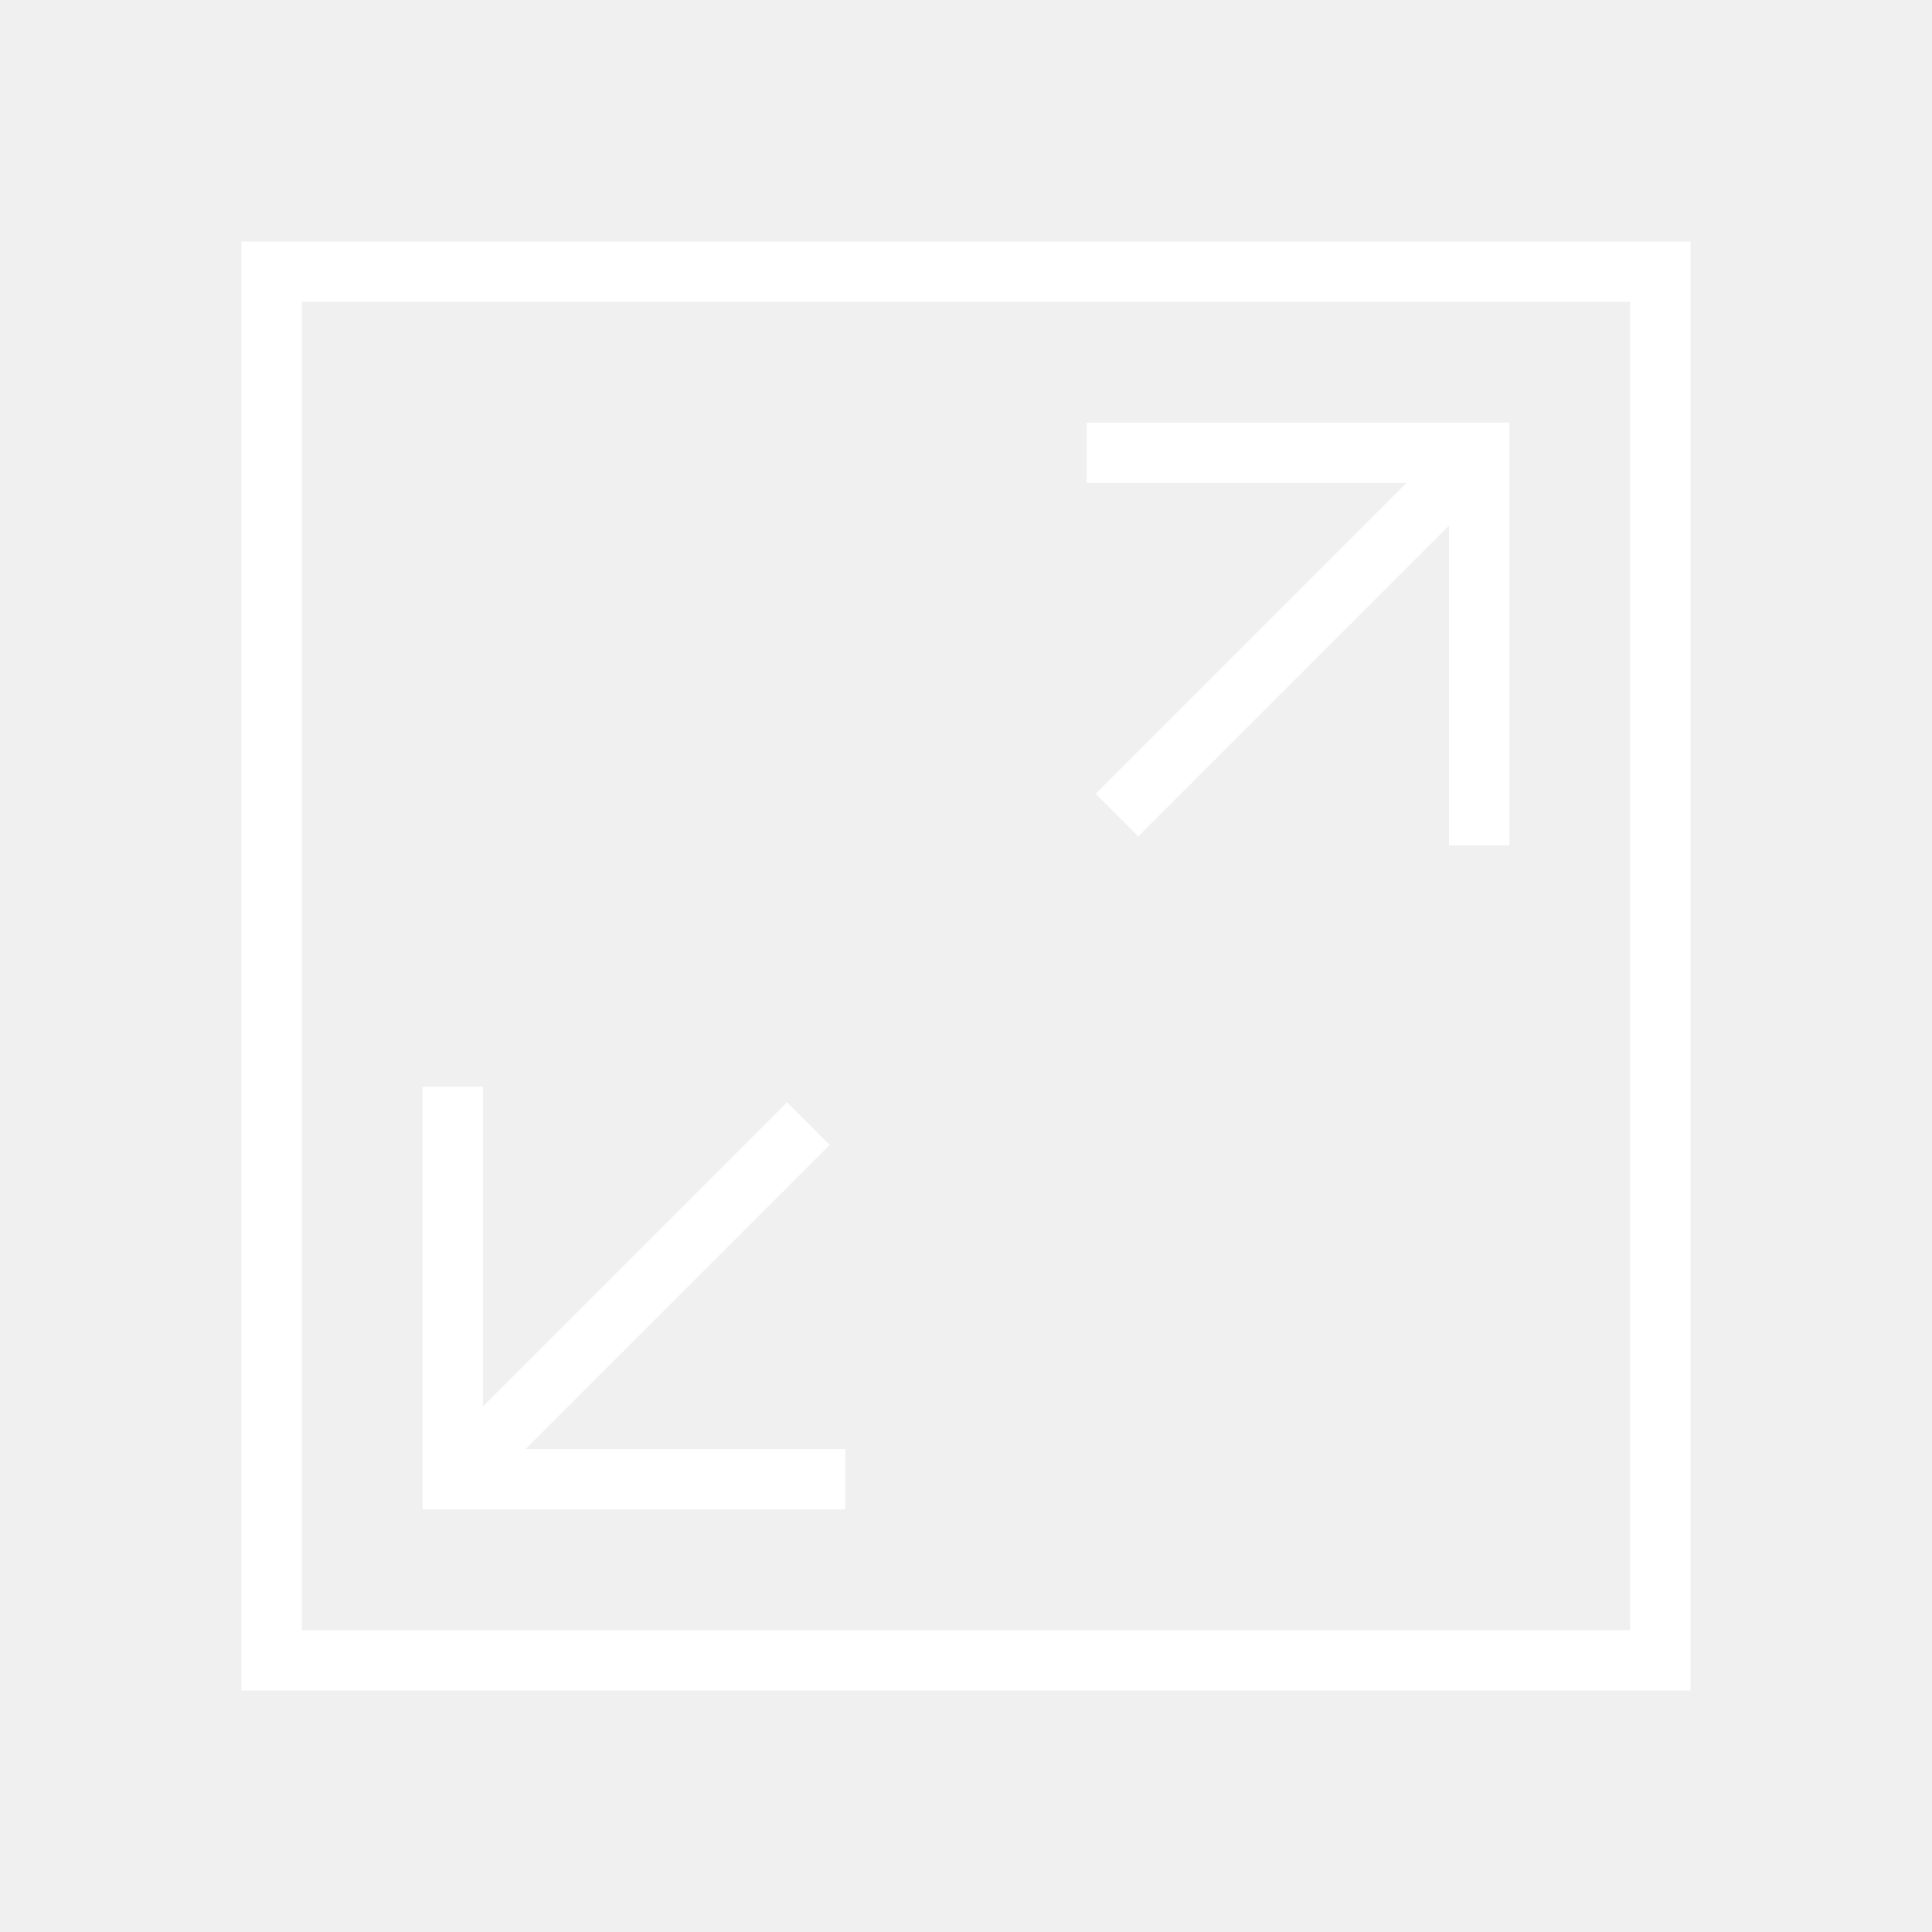
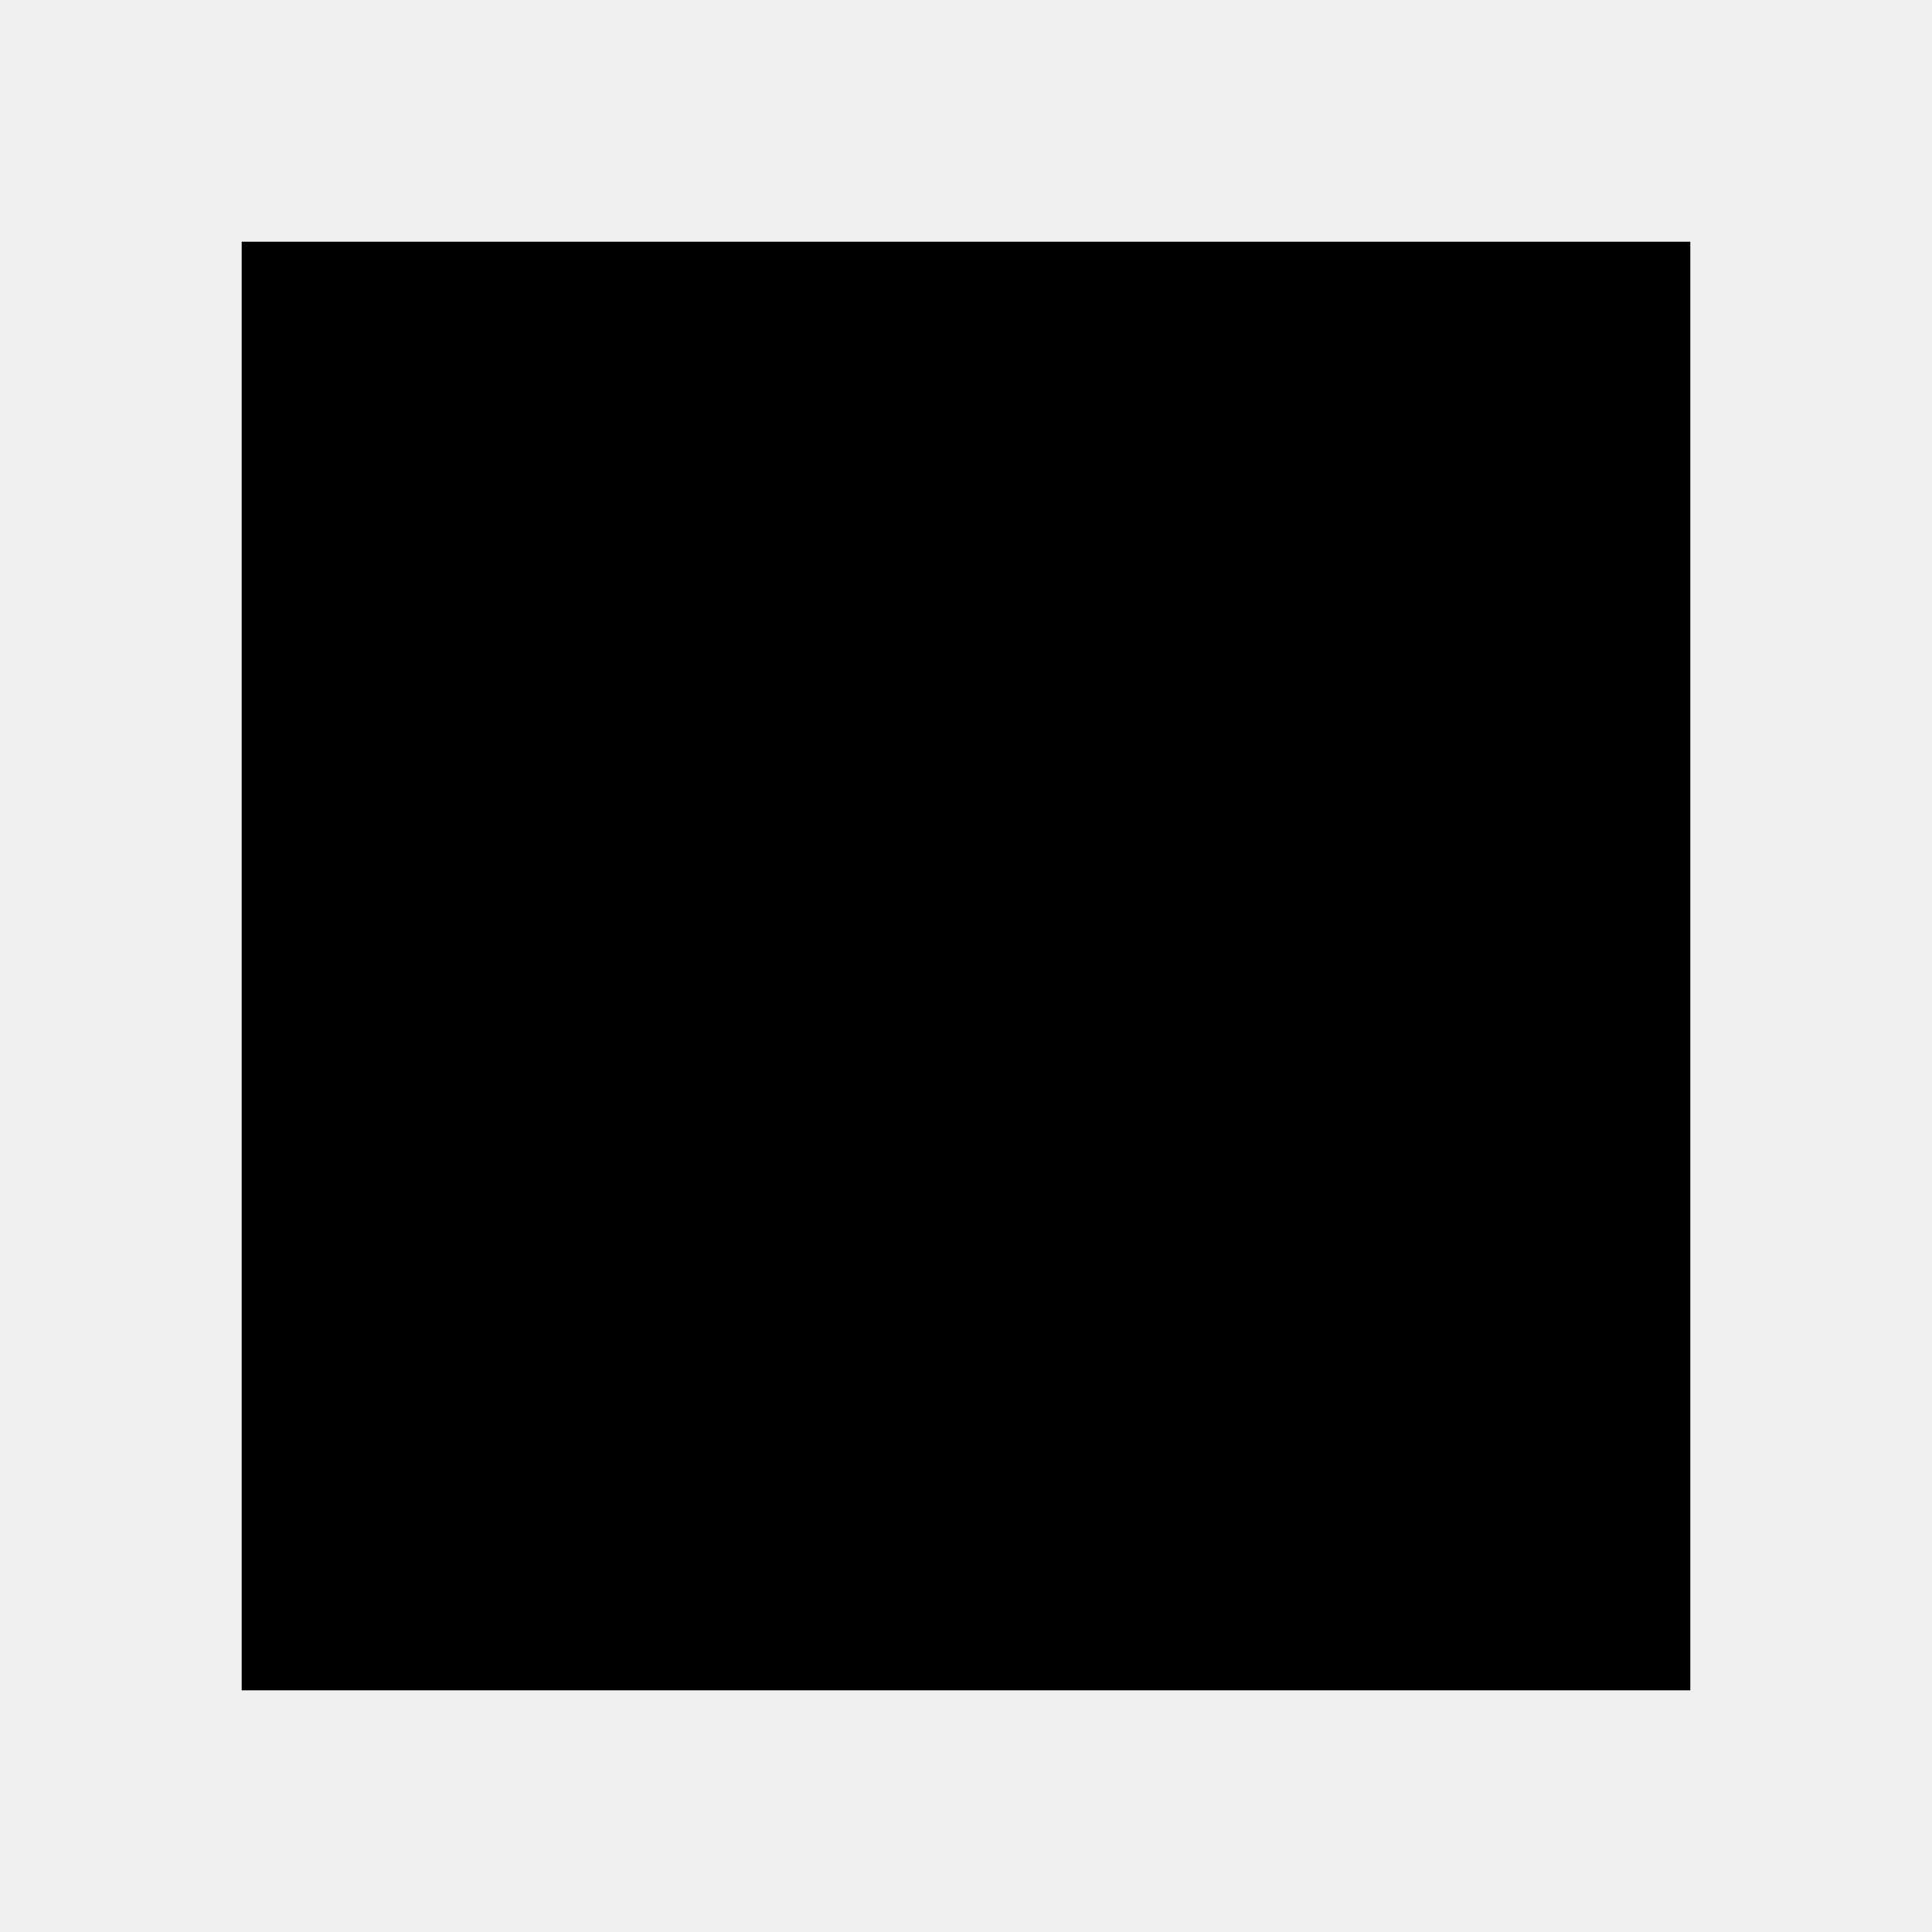
<svg xmlns="http://www.w3.org/2000/svg" xmlns:xlink="http://www.w3.org/1999/xlink" width="32px" height="32px" viewBox="659 74 32 32" version="1.1">
  <defs>
    <rect id="path-1" x="4" y="4" width="24" height="24" />
    <mask id="mask-2" maskContentUnits="userSpaceOnUse" maskUnits="objectBoundingBox" x="0" y="0" width="24" height="24" fill="white">
      <use xlink:href="#path-1" />
    </mask>
  </defs>
-   <g id="Medium-/-Size-/-Medium-(white)" stroke="none" fill="none" transform="translate(659, 74)">
-     <use id="Rectangle-14" stroke="#FFFFFF" mask="url(#mask-2)" stroke-width="2" xlink:href="#path-1" />
-     <path d="M25,7.5 L25,7 L18,7 L18,8 L24,8 L24,14 L25,14 L25,7.5 Z" id="Combined-Shape" fill="#FFFFFF" fill-rule="evenodd" />
-     <path d="M8,24 L14,24 L14,25 L7,25 L7,24.5 L7,18 L8,18 L8,24 Z" id="Combined-Shape" fill="#FFFFFF" fill-rule="evenodd" />
-     <rect id="Rectangle-Copy-2" fill="#FFFFFF" fill-rule="evenodd" transform="translate(21.44454, 10.55546) rotate(-315) translate(-21.44454, -10.55546) " x="20.945" y="6.391" width="1" height="8.328" />
-     <rect id="Rectangle-Copy-2" fill="#FFFFFF" fill-rule="evenodd" transform="translate(10.44454, 21.55546) rotate(-315) translate(-10.44454, -21.55546) " x="9.945" y="17.391" width="1" height="8.328" />
+   <g transform="translate(659, 74)">
+     <use id="Rectangle-14" mask="url(#mask-2)" stroke-width="1" xlink:href="#path-1" />
+     <path d="M25,7.5 L25,7 L18,7 L18,8 L24,8 L24,14 L25,14 L25,7.5 Z" id="Combined-Shape" fill-rule="evenodd" />
+     <path d="M8,24 L14,24 L14,25 L7,25 L7,24.5 L7,18 L8,18 L8,24 Z" id="Combined-Shape" fill-rule="evenodd" />
+     <rect id="Rectangle-Copy-2" fill-rule="evenodd" transform="translate(21.44454, 10.55546) rotate(-315) translate(-21.44454, -10.55546) " x="20.945" y="6.391" width="1" height="8.328" />
+     <rect id="Rectangle-Copy-2" fill-rule="evenodd" transform="translate(10.44454, 21.55546) rotate(-315) translate(-10.44454, -21.55546) " x="9.945" y="17.391" width="1" height="8.328" />
  </g>
</svg>
